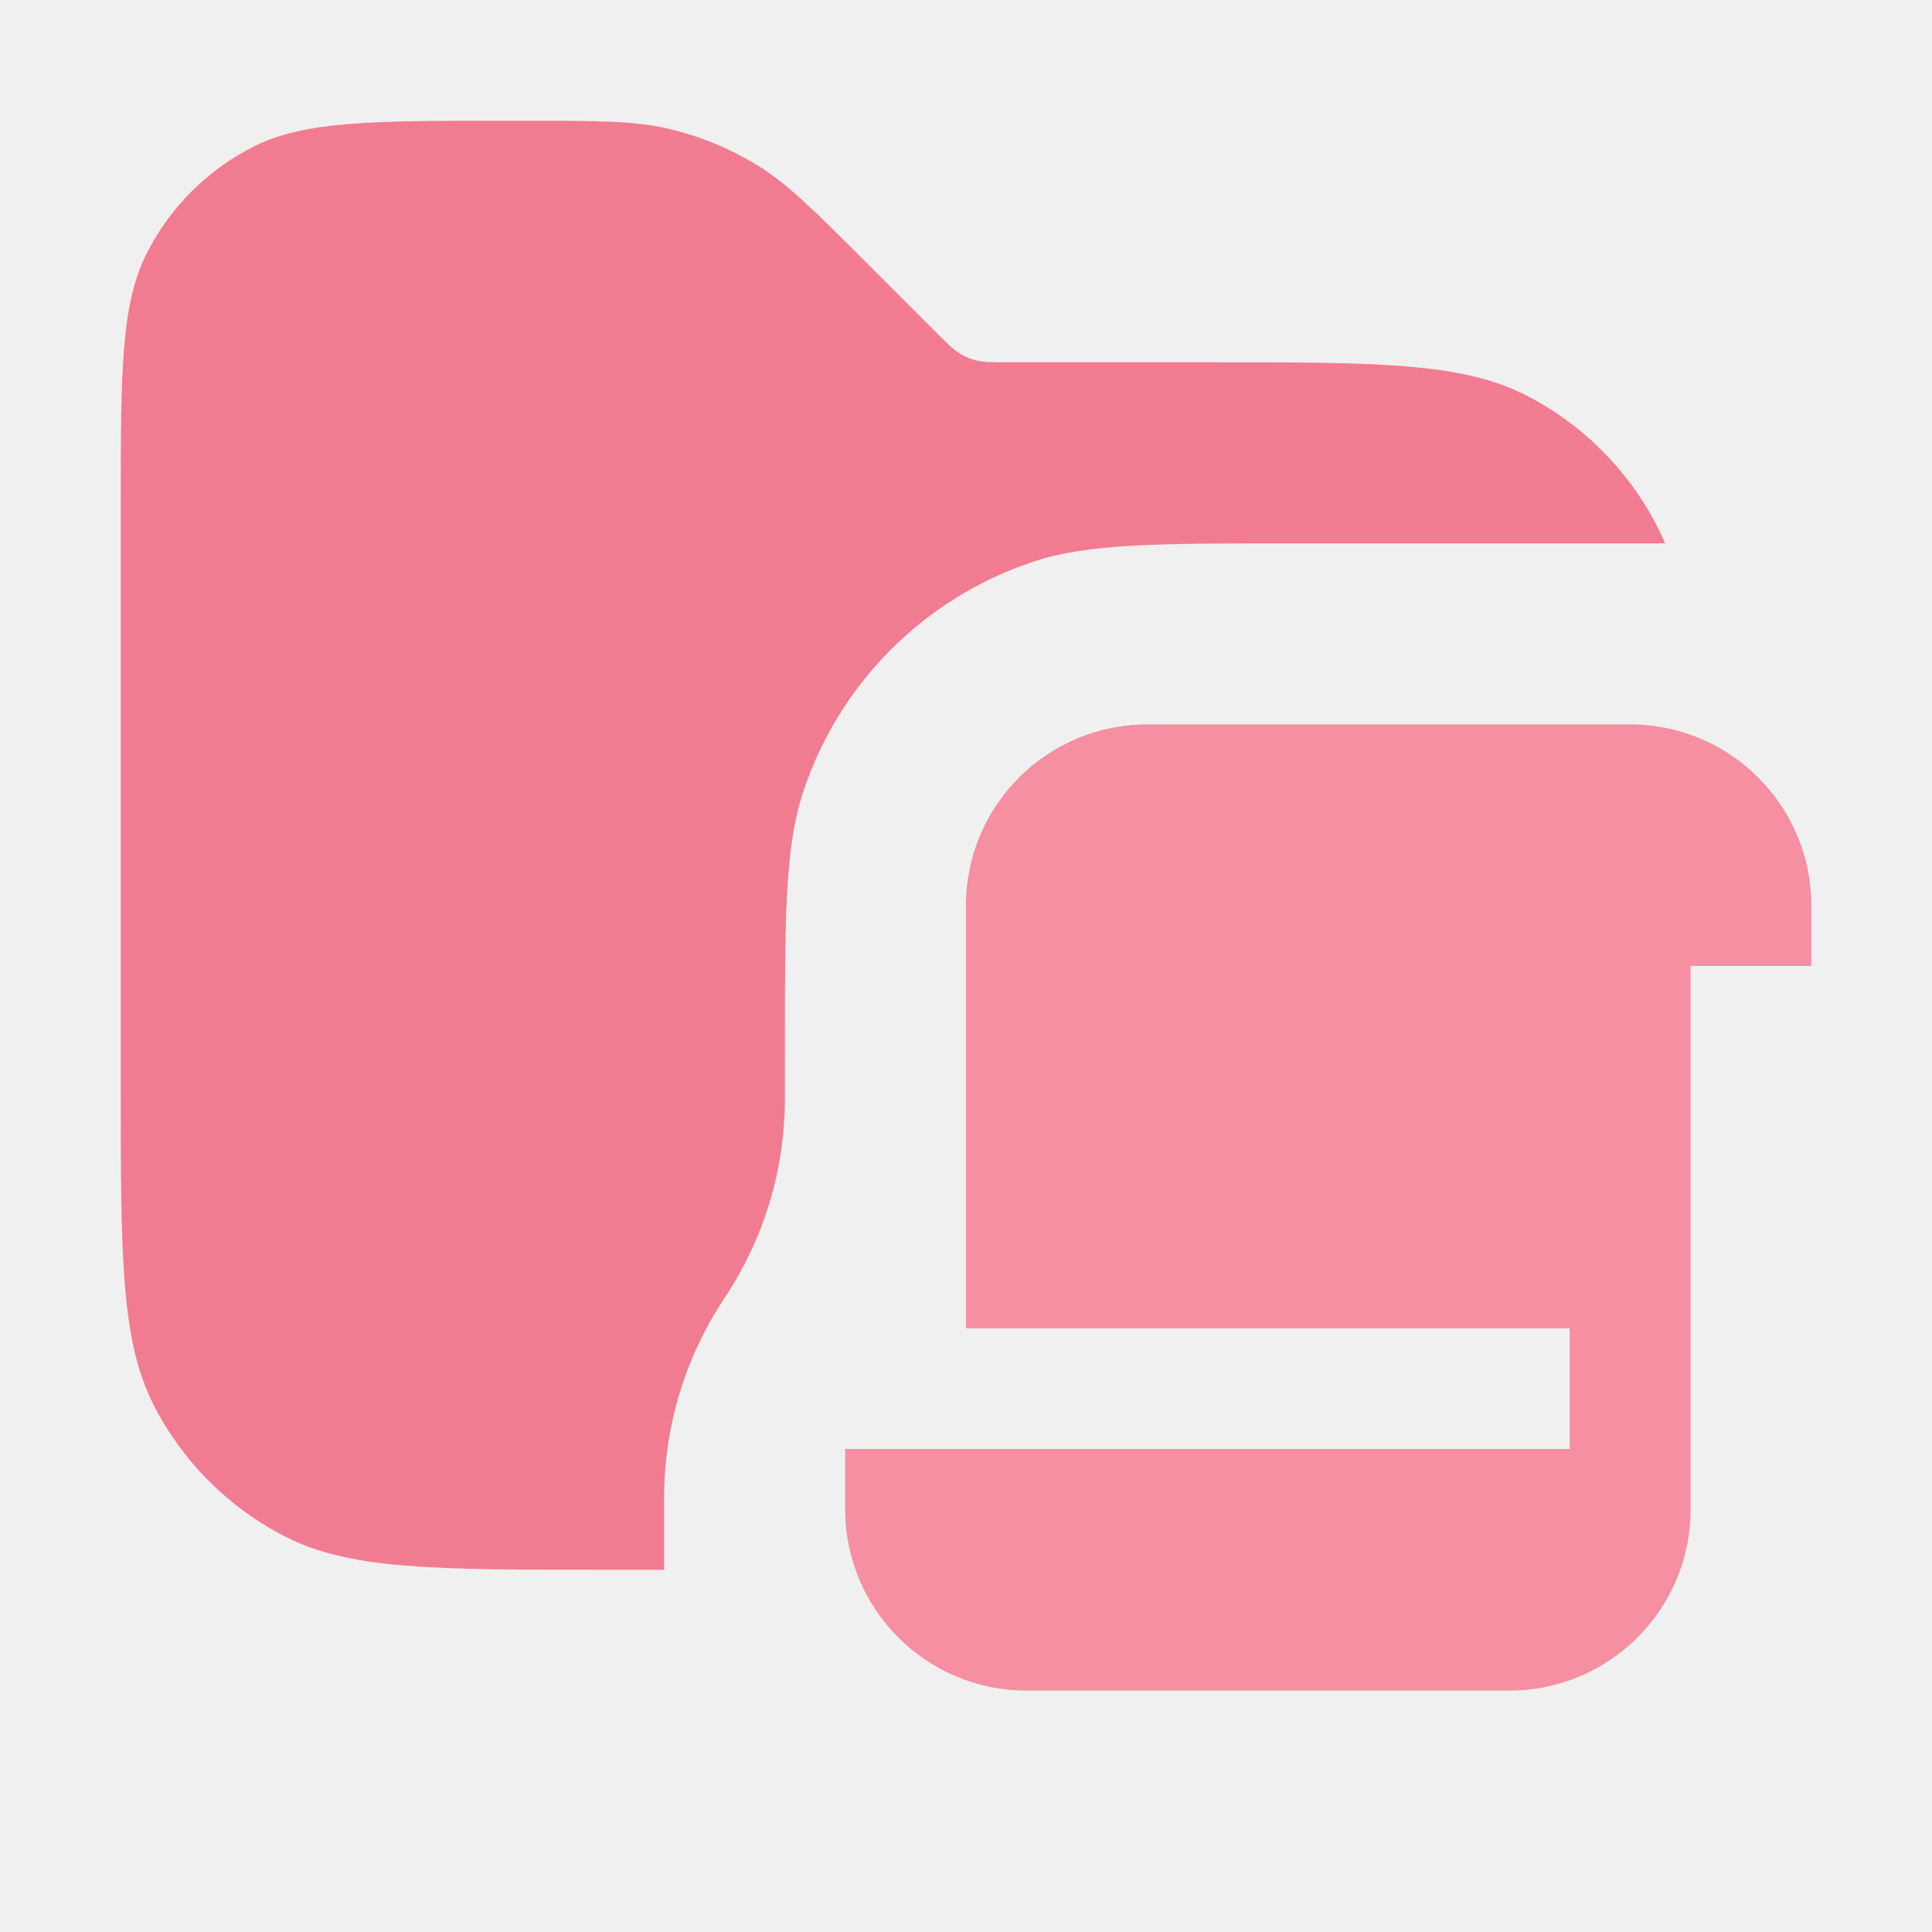
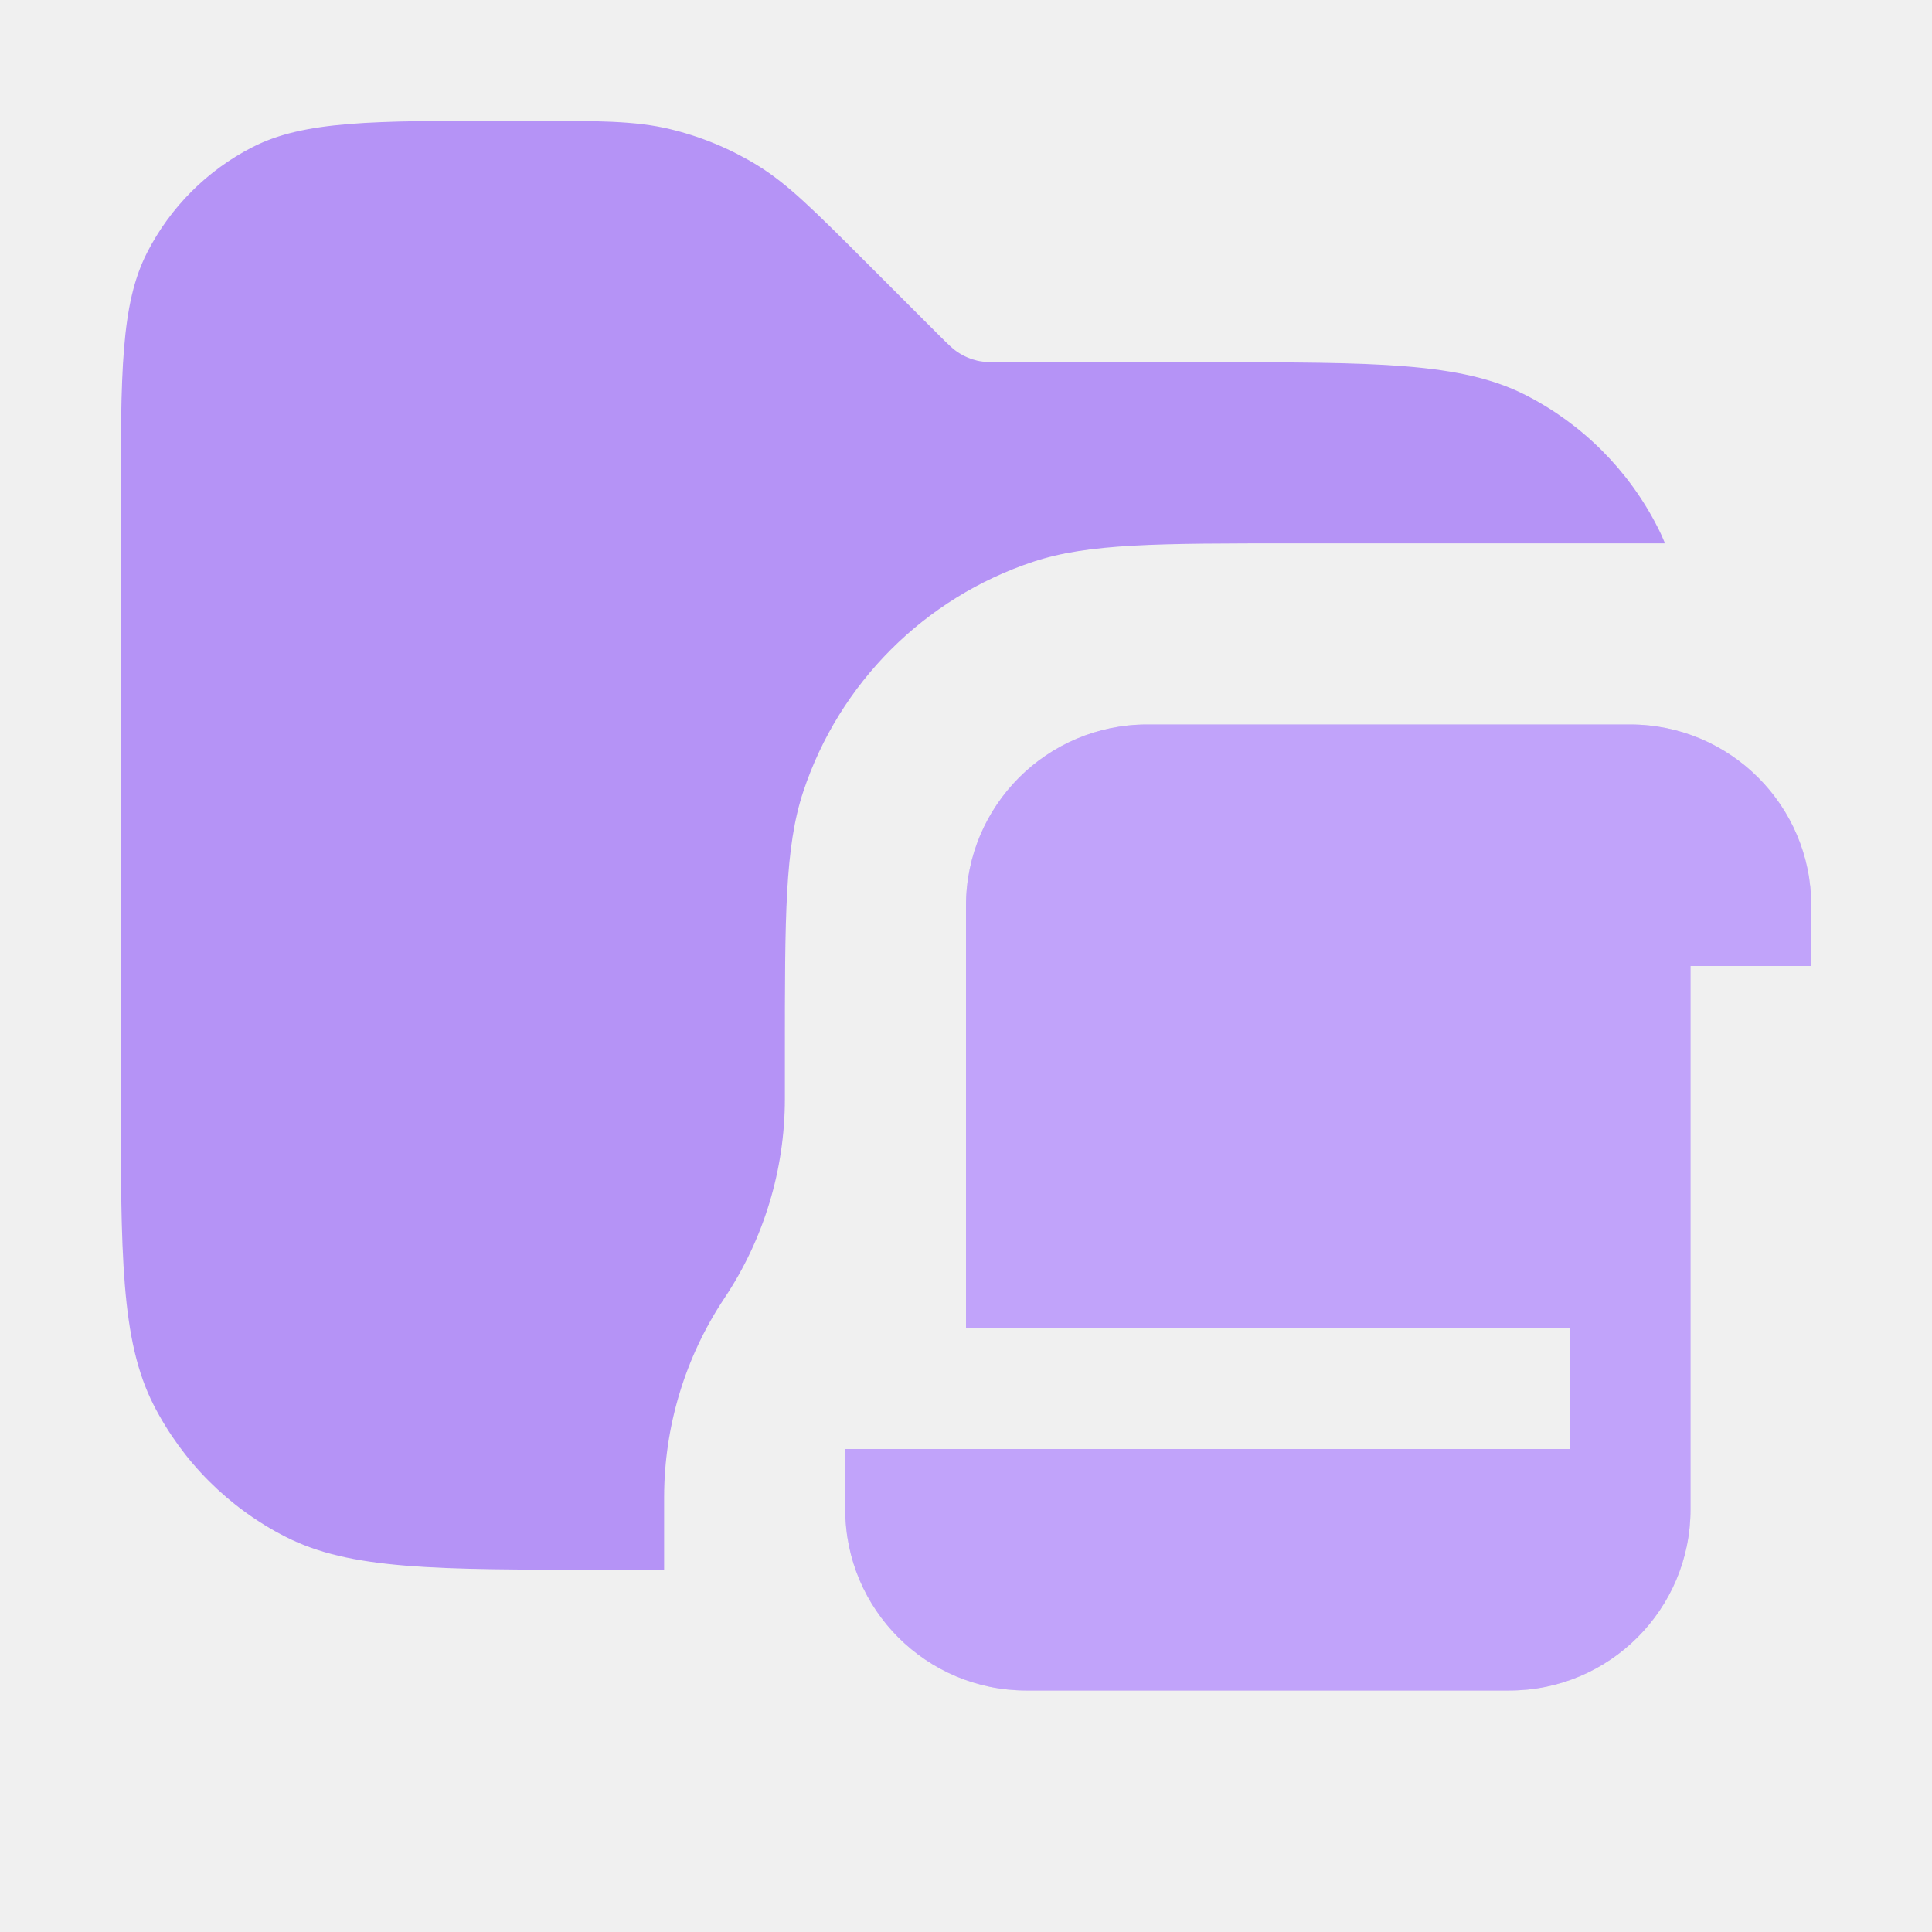
<svg xmlns="http://www.w3.org/2000/svg" width="16" height="16" viewBox="0 0 16 16" fill="none">
-   <path opacity="0.8" fill-rule="evenodd" clip-rule="evenodd" d="M1 4.2V9C1 10.4 1 11.1 1.272 11.635C1.512 12.105 1.895 12.488 2.365 12.727C2.9 13 3.6 13 5 13H5.5V12.401C5.5 11.814 5.674 11.239 6 10.75C6.326 10.261 6.5 9.686 6.5 9.099V8.722C6.5 7.585 6.5 7.016 6.652 6.557C6.95 5.657 7.657 4.95 8.557 4.652C9.016 4.5 9.585 4.5 10.722 4.5H13.789C13.77 4.454 13.75 4.409 13.727 4.365C13.488 3.895 13.105 3.512 12.635 3.272C12.1 3 11.4 3 10 3H8.331C8.209 3 8.148 3 8.09 2.986C8.039 2.974 7.991 2.954 7.946 2.926C7.895 2.895 7.852 2.852 7.766 2.766L7.766 2.766L7.766 2.766L7.172 2.172C6.739 1.739 6.523 1.523 6.271 1.368C6.047 1.231 5.803 1.13 5.548 1.069C5.26 1 4.955 1 4.343 1H4.2C3.08 1 2.52 1 2.092 1.218C1.716 1.41 1.41 1.716 1.218 2.092C1 2.52 1 3.08 1 4.2Z" fill="#F15F79" />
-   <path d="M7 12.5V12H13V11H8V7.5C8 6.672 8.672 6 9.5 6H13.5C14.328 6 15 6.672 15 7.5V8H14V12.5C14 13.328 13.328 14 12.5 14H8.5C7.672 14 7 13.328 7 12.5Z" fill="#F15F79" />
+   <path opacity="0.8" fill-rule="evenodd" clip-rule="evenodd" d="M1 4.2V9C1 10.4 1 11.1 1.272 11.635C1.512 12.105 1.895 12.488 2.365 12.727C2.9 13 3.6 13 5 13H5.5V12.401C5.5 11.814 5.674 11.239 6 10.75C6.326 10.261 6.5 9.686 6.5 9.099V8.722C6.5 7.585 6.5 7.016 6.652 6.557C6.95 5.657 7.657 4.95 8.557 4.652C9.016 4.5 9.585 4.5 10.722 4.5H13.789C13.77 4.454 13.75 4.409 13.727 4.365C13.488 3.895 13.105 3.512 12.635 3.272C12.1 3 11.4 3 10 3H8.331C8.209 3 8.148 3 8.09 2.986C8.039 2.974 7.991 2.954 7.946 2.926C7.895 2.895 7.852 2.852 7.766 2.766L7.766 2.766L7.766 2.766L7.172 2.172C6.739 1.739 6.523 1.523 6.271 1.368C6.047 1.231 5.803 1.13 5.548 1.069C5.26 1 4.955 1 4.343 1H4.2C3.08 1 2.52 1 2.092 1.218C1.716 1.41 1.41 1.716 1.218 2.092C1 2.52 1 3.08 1 4.2Z" fill="#A67CF8" />
+   <path d="M7 12.5V12H13V11H8V7.5C8 6.672 8.672 6 9.5 6H13.5C14.328 6 15 6.672 15 7.5V8H14V12.5C14 13.328 13.328 14 12.5 14H8.5C7.672 14 7 13.328 7 12.5Z" fill="#A67CF8" />
  <path d="M7 12.5V12H13V11H8V7.5C8 6.672 8.672 6 9.5 6H13.5C14.328 6 15 6.672 15 7.5V8H14V12.5C14 13.328 13.328 14 12.5 14H8.5C7.672 14 7 13.328 7 12.5Z" fill="white" fill-opacity="0.3" />
</svg>
